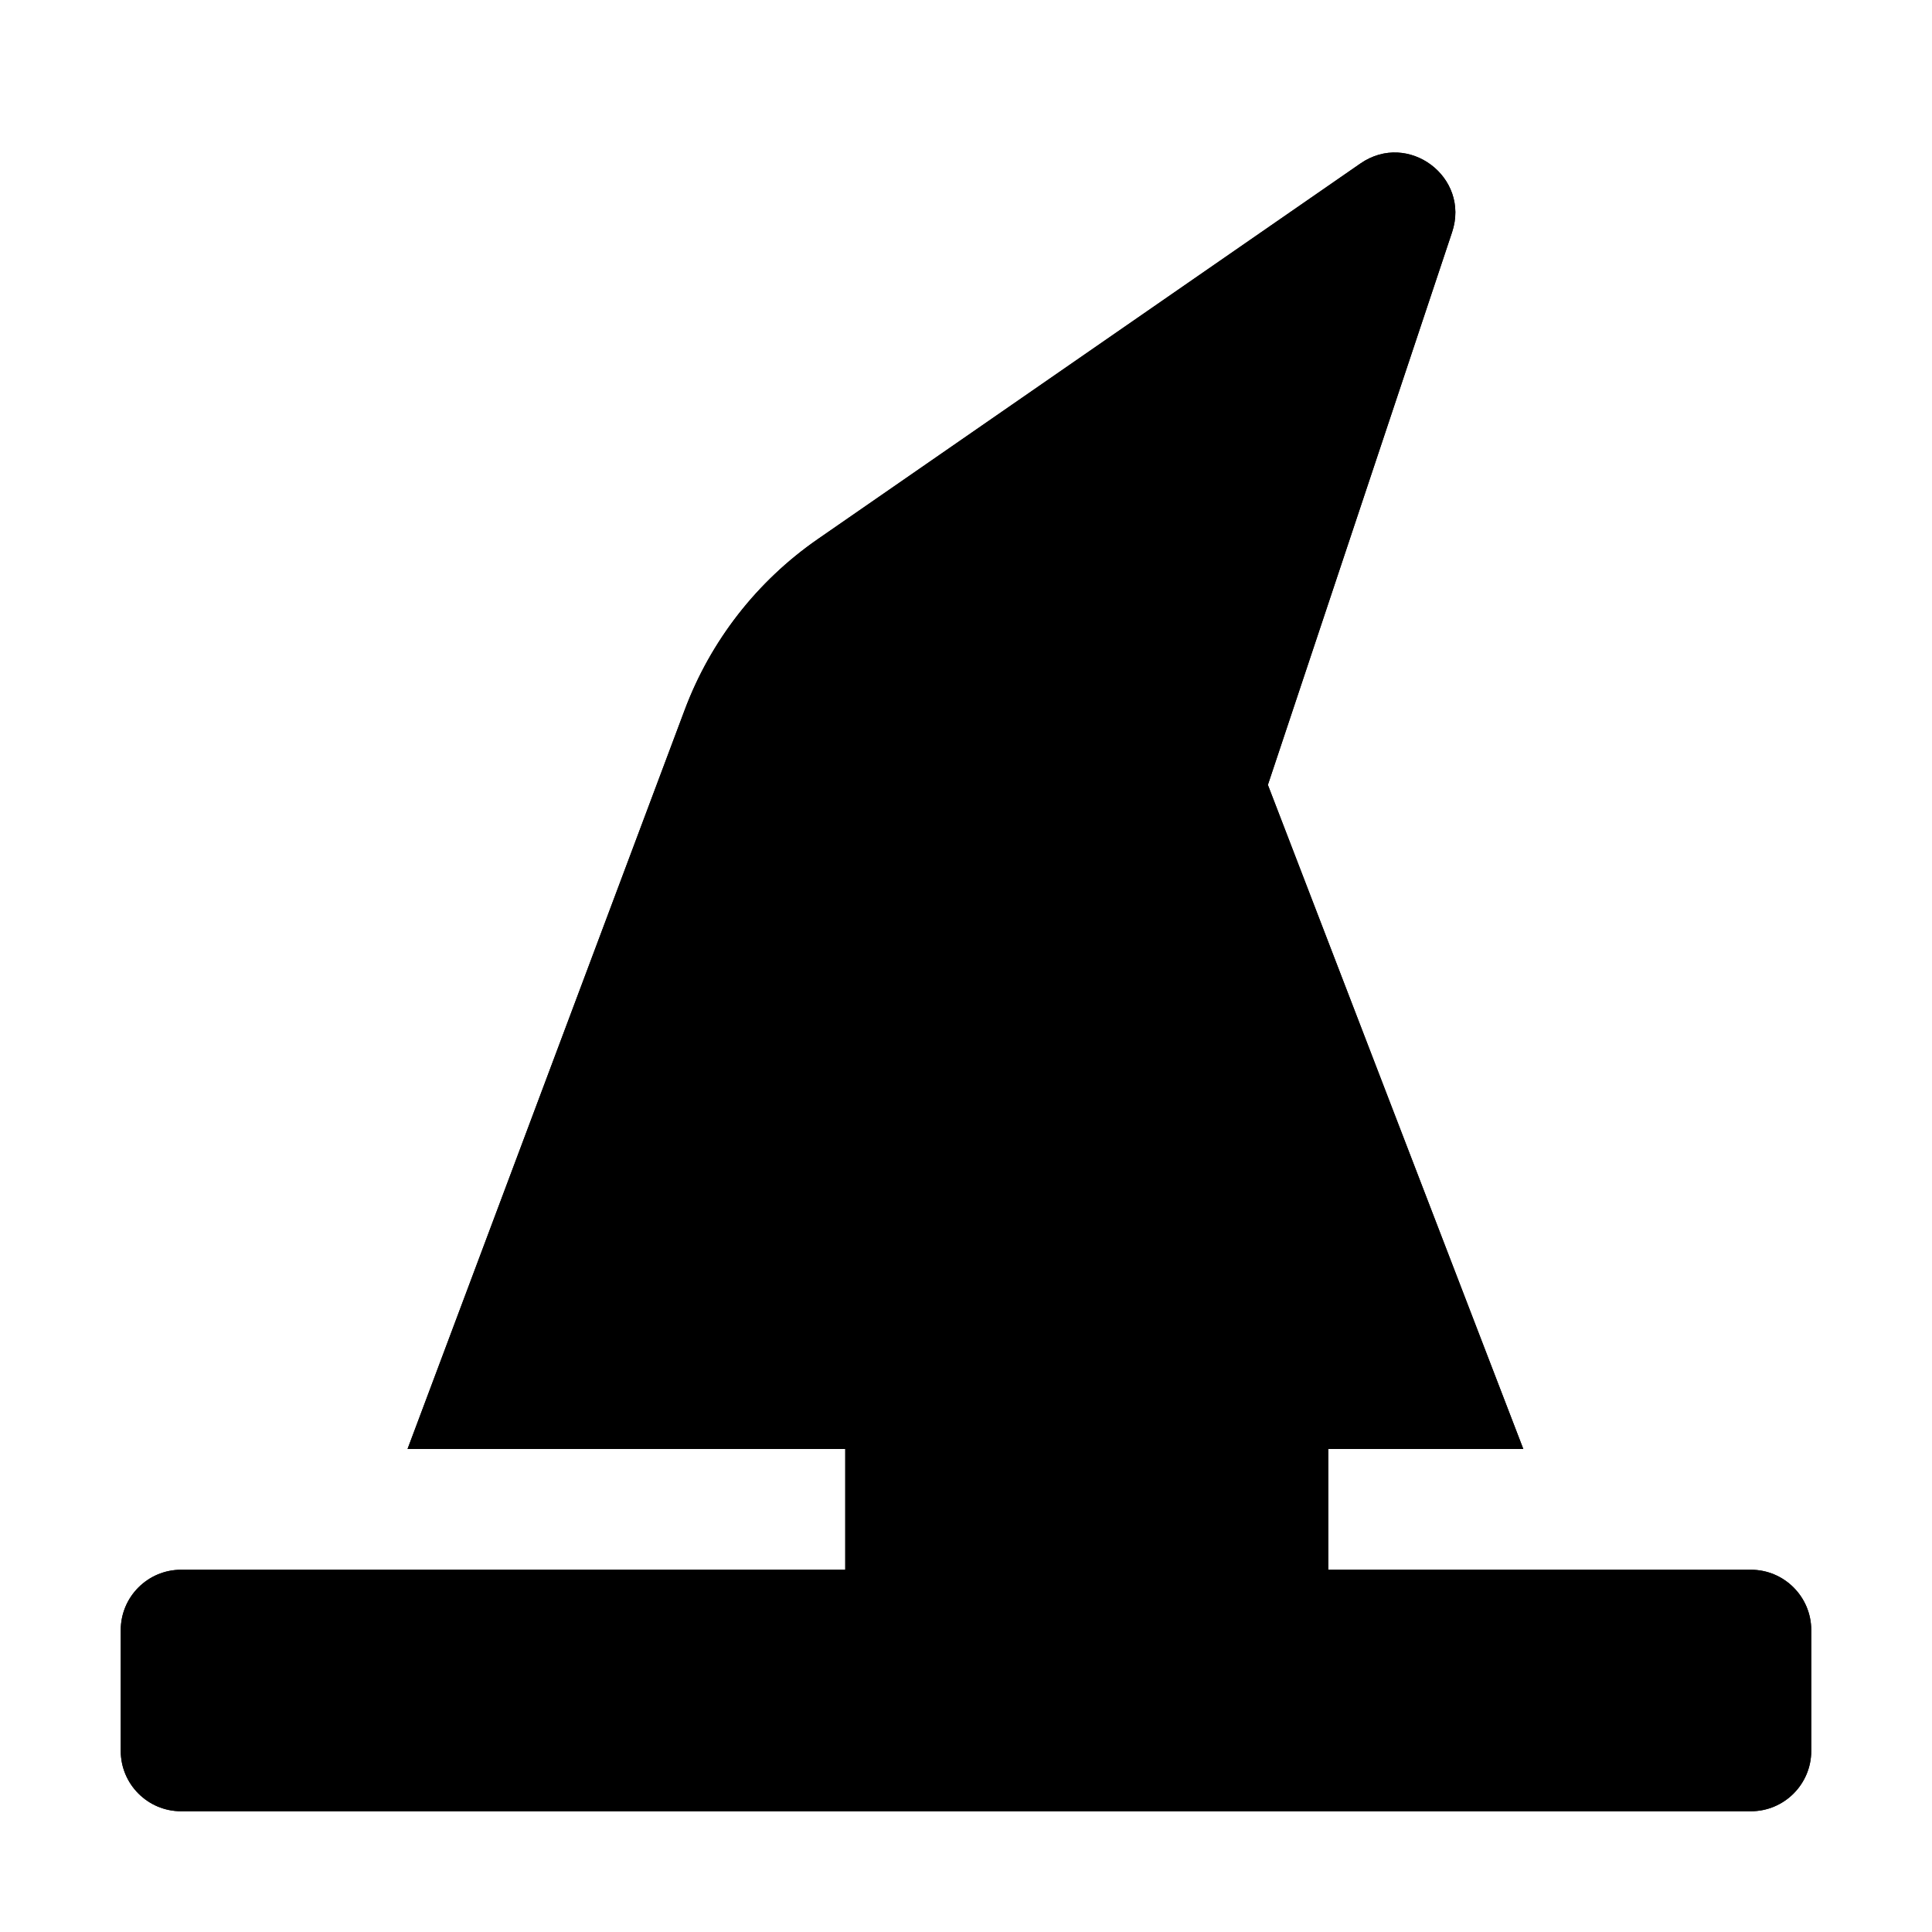
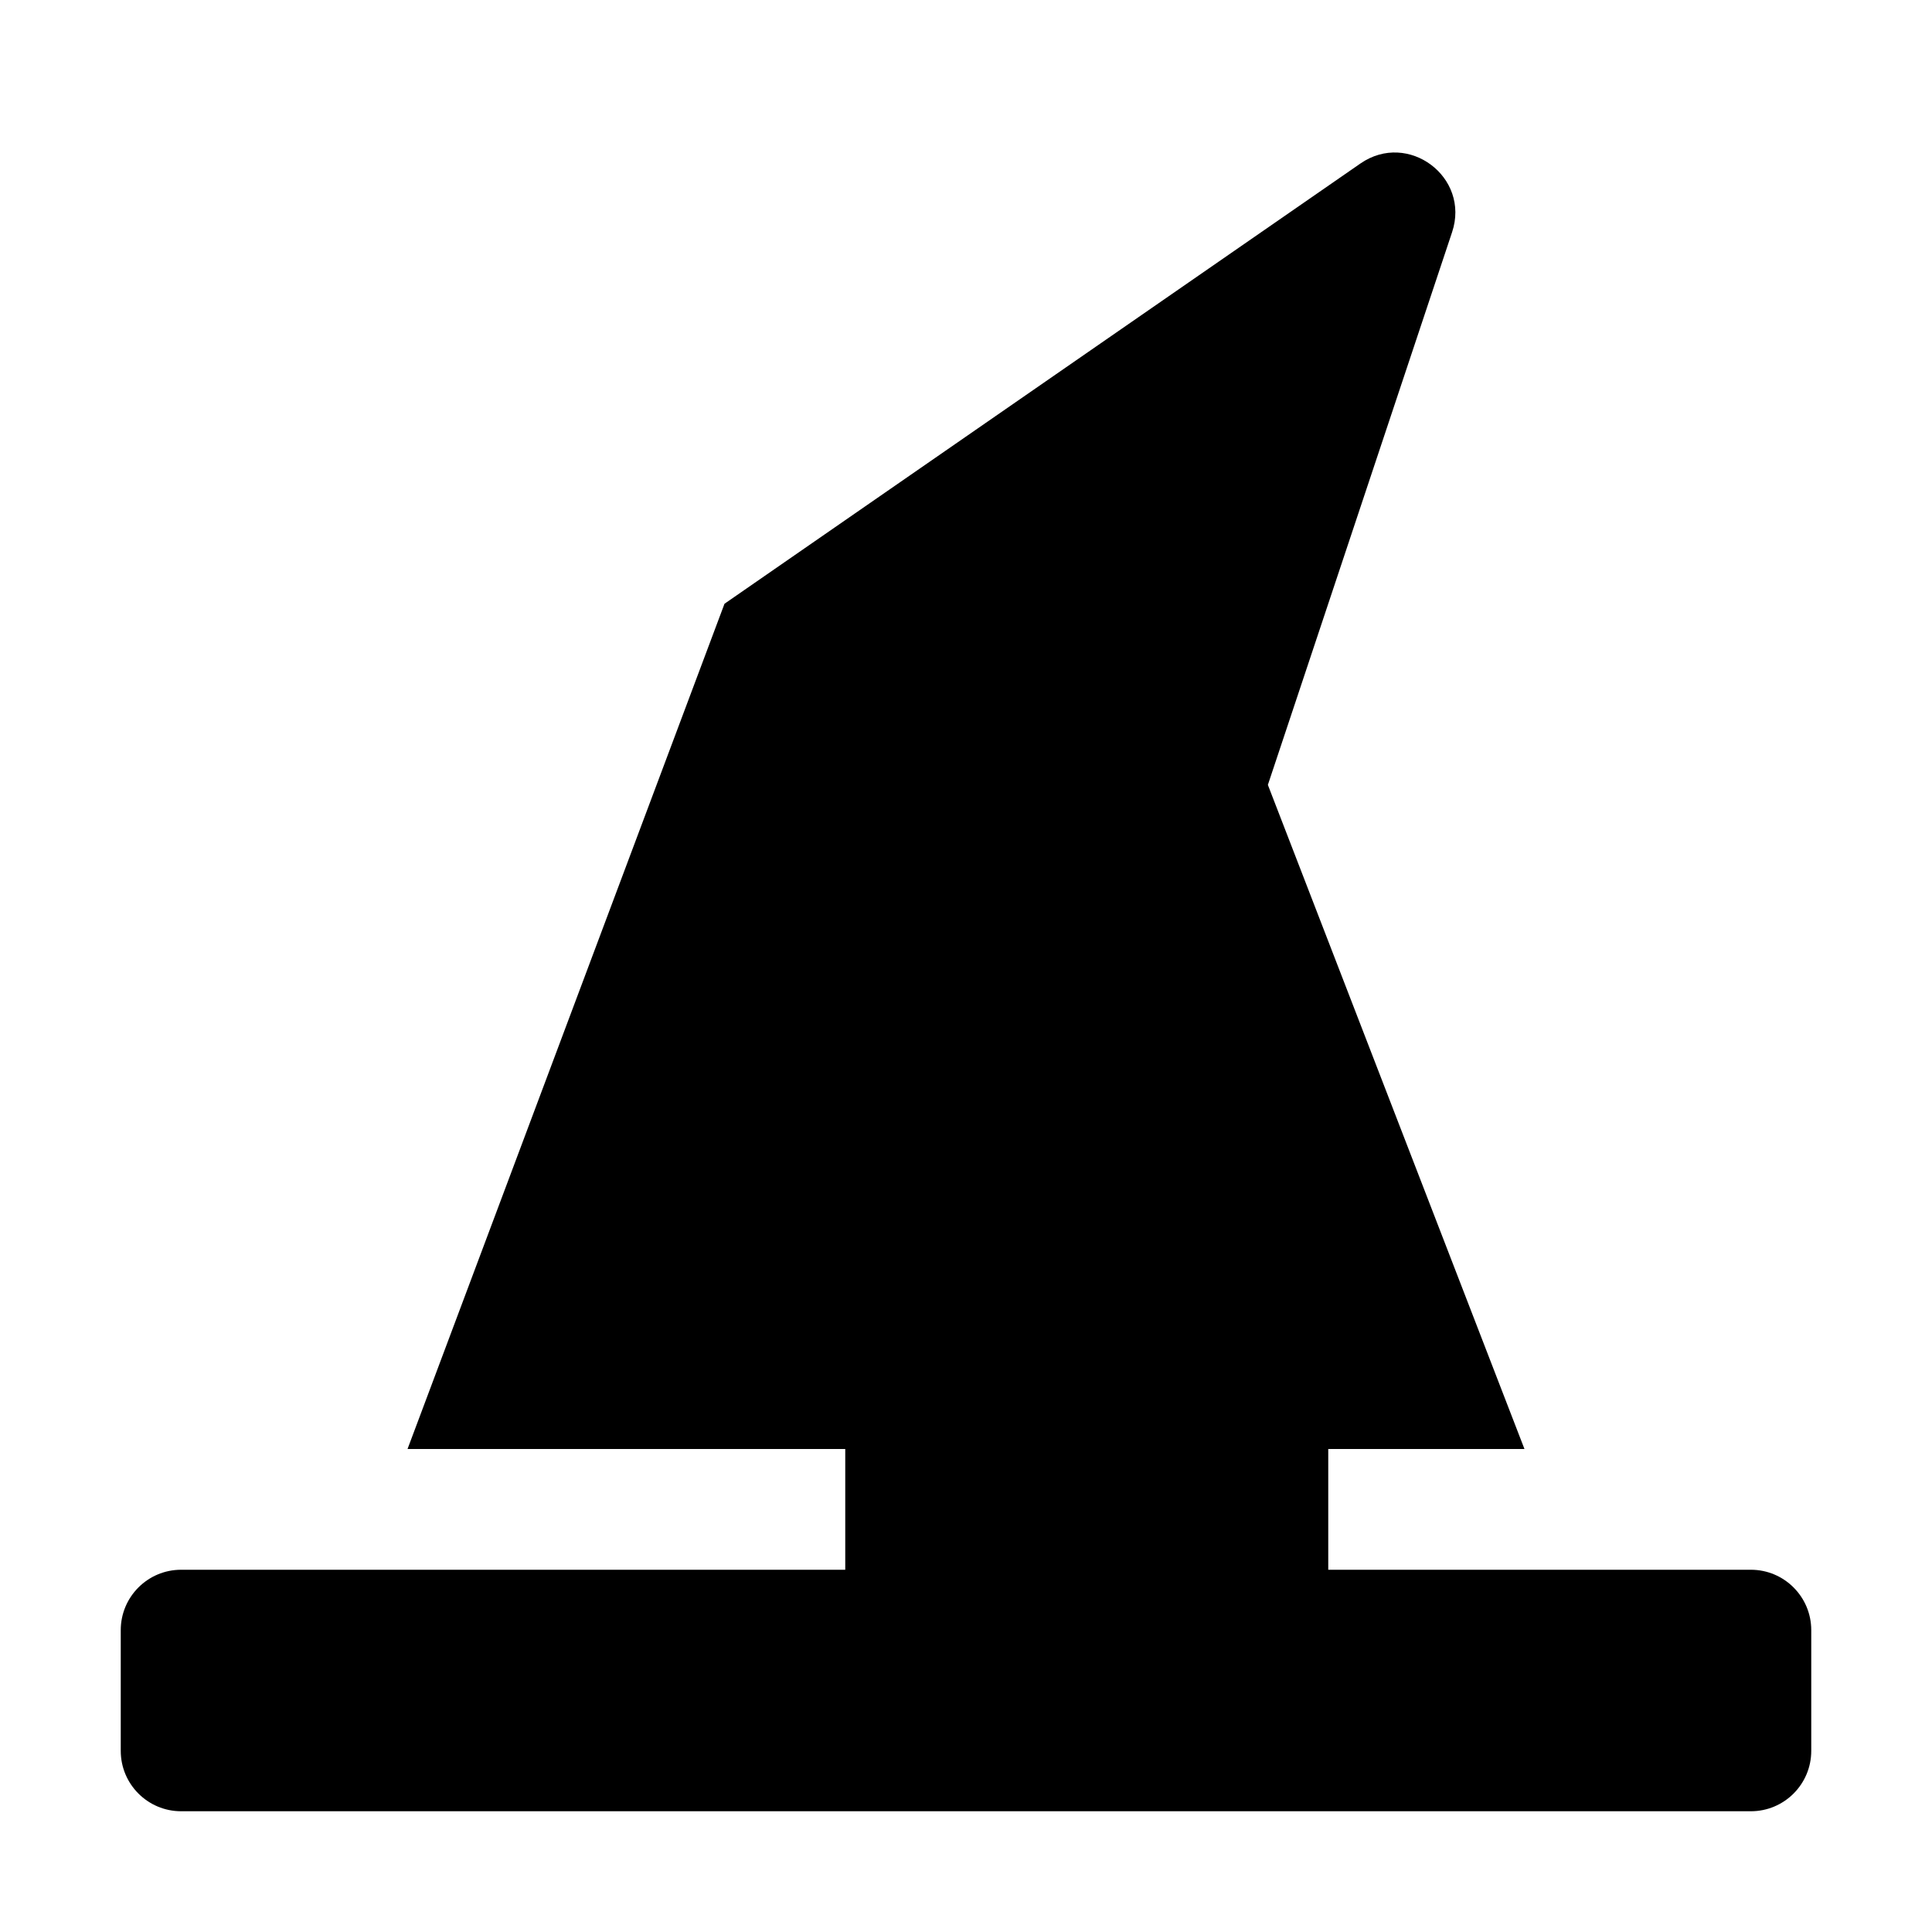
<svg xmlns="http://www.w3.org/2000/svg" viewBox="0 0 32 32">
-   <path d="M2 27C2 26.448 2.448 26 3 26H14V24H6.75L11.341 11.758C11.77 10.613 12.539 9.627 13.543 8.931L22.533 2.708C23.324 2.161 24.355 2.934 24.051 3.846L21 13L25.231 24H22V26H29C29.552 26 30 26.448 30 27V29C30 29.552 29.552 30 29 30H3C2.448 30 2 29.552 2 29V27Z" fill="black" />
-   <path fill-rule="evenodd" clip-rule="evenodd" d="M6.75 24H14V26H3C2.448 26 2 26.448 2 27V29C2 29.552 2.448 30 3 30H29C29.552 30 30 29.552 30 29V27C30 26.448 29.552 26 29 26H22V24H25.231L21 13L24.051 3.846C24.355 2.934 23.324 2.161 22.533 2.708L13.543 8.931C12.539 9.627 11.77 10.613 11.341 11.758L6.75 24Z" fill="black" />
+   <path d="M12 10L22.533 2.708C23.324 2.161 24.355 2.934 24.051 3.846L21 13L25.25 24H22V26H29C29.552 26 30 26.448 30 27V29C30 29.552 29.552 30 29 30H3C2.448 30 2 29.552 2 29V27C2 26.448 2.448 26 3 26H14V24H6.75L12 10Z" fill="black" />
</svg>
